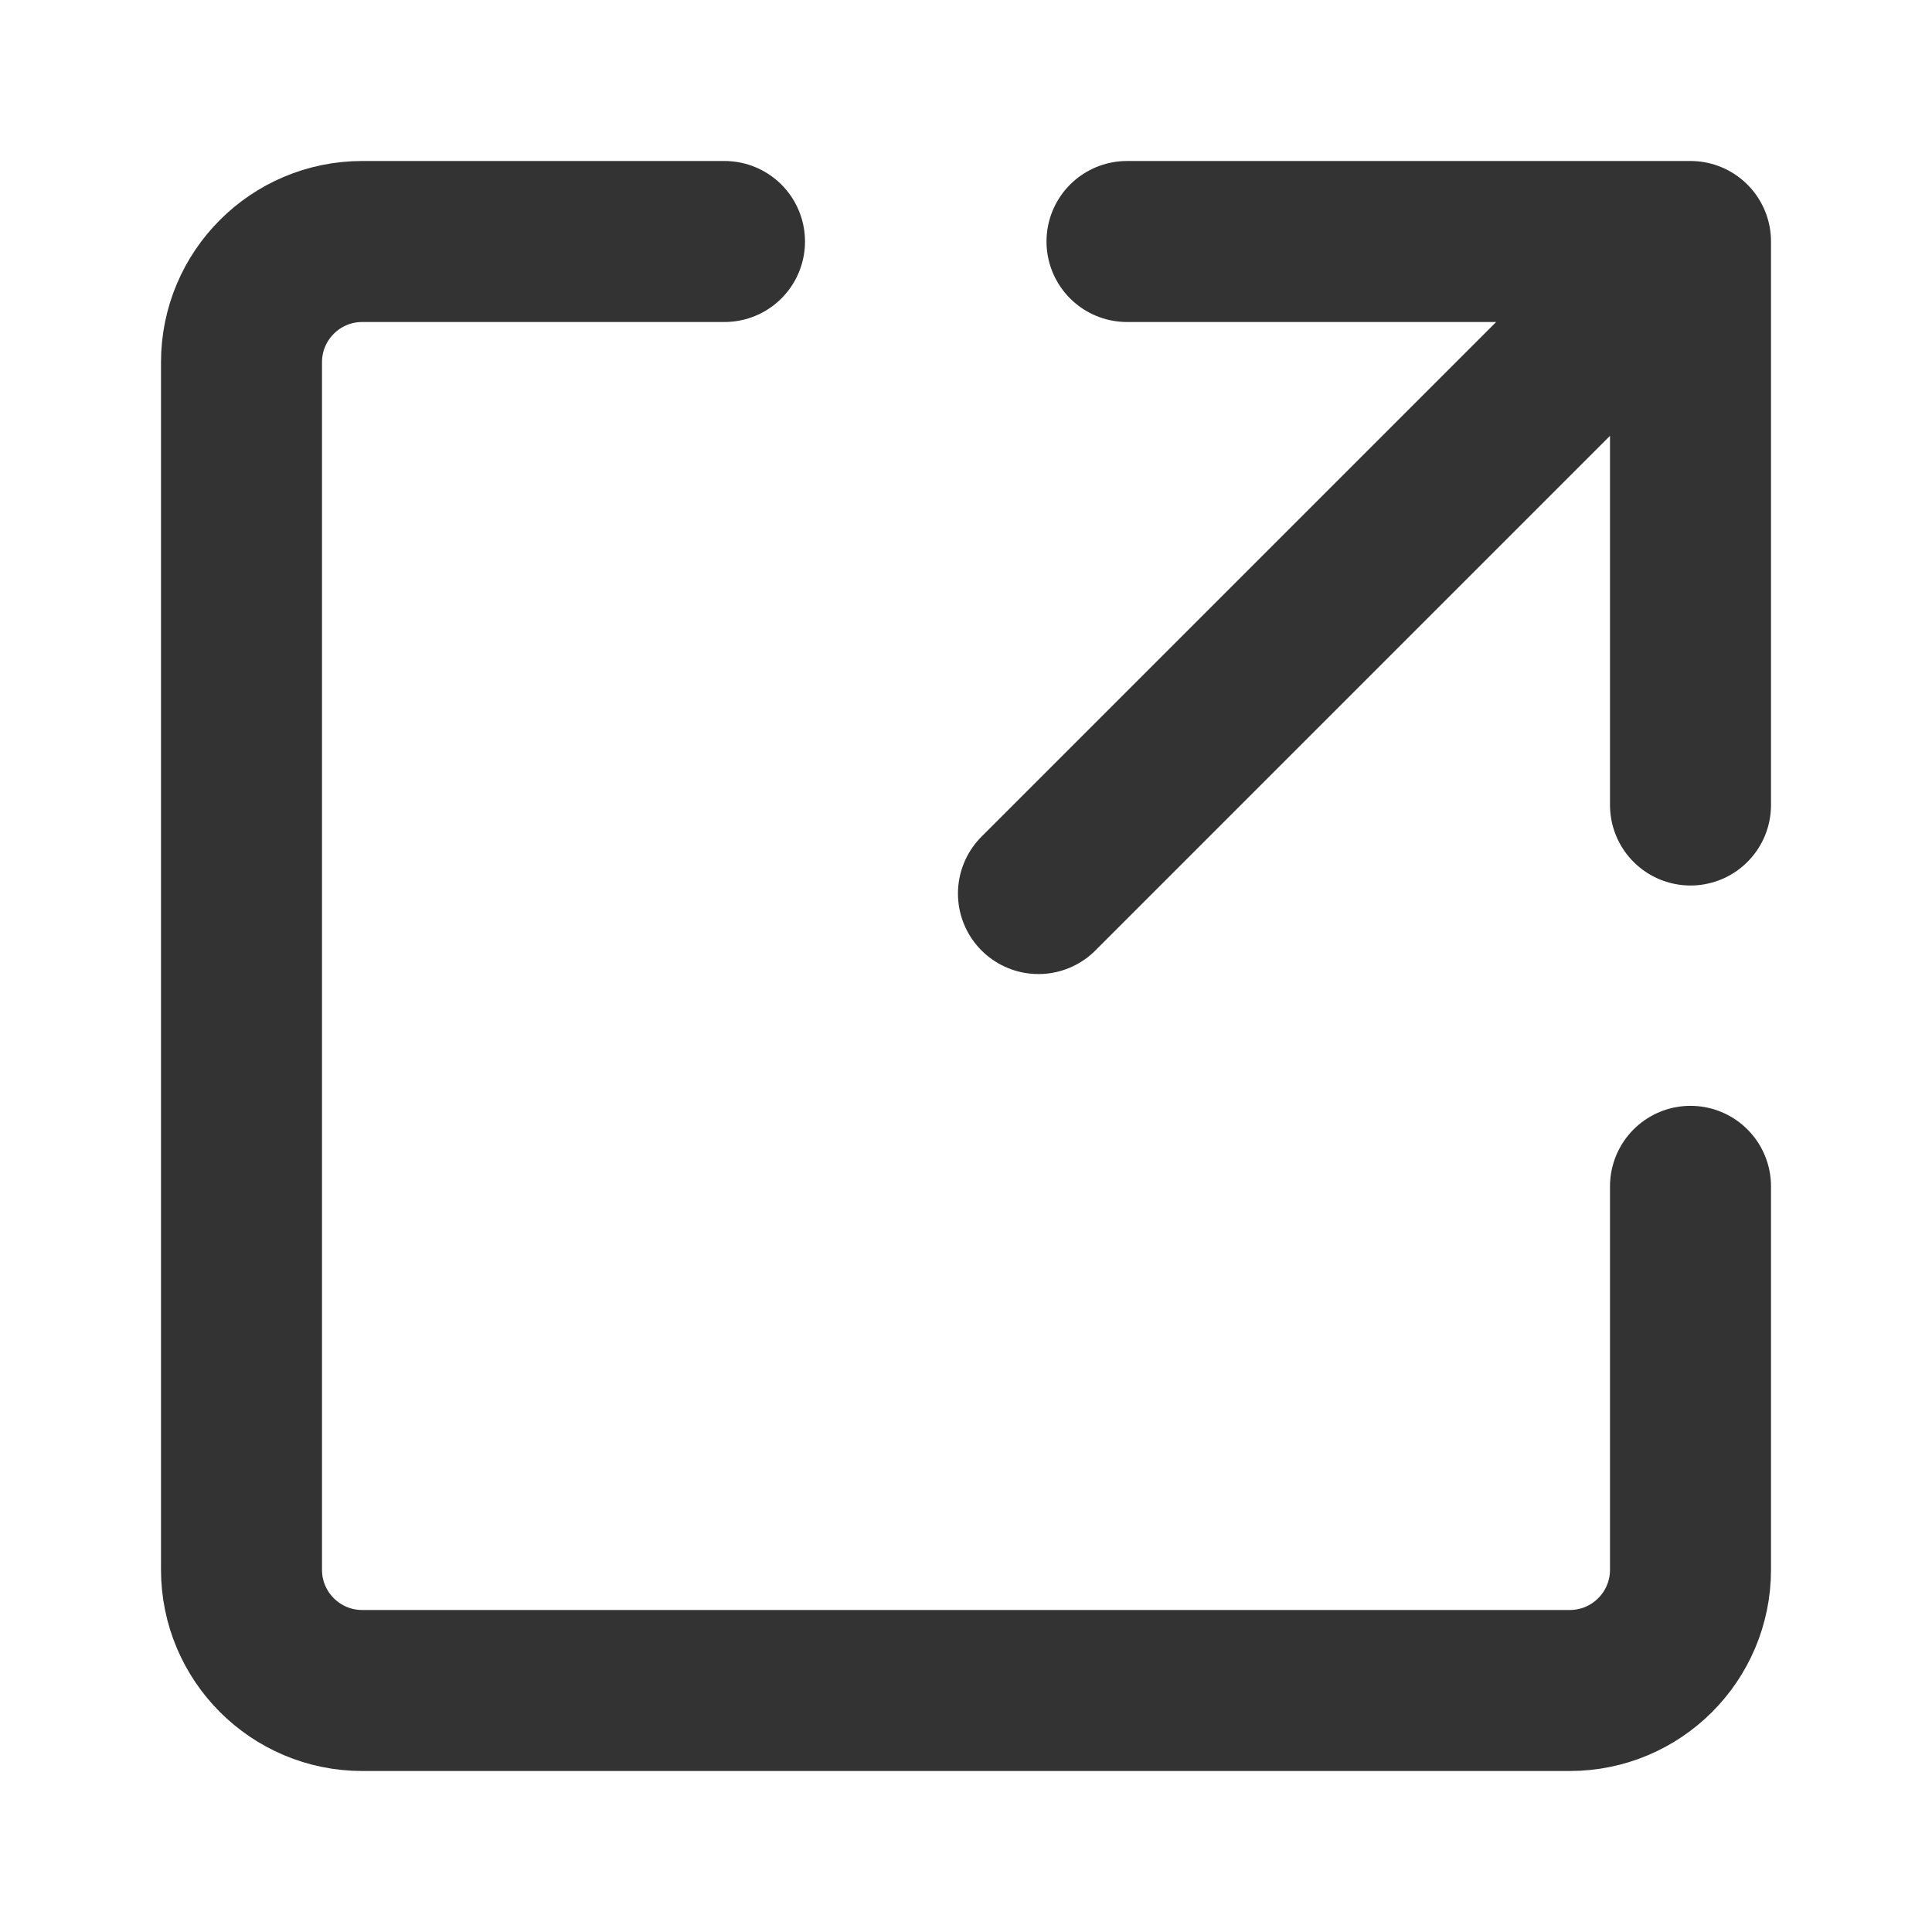
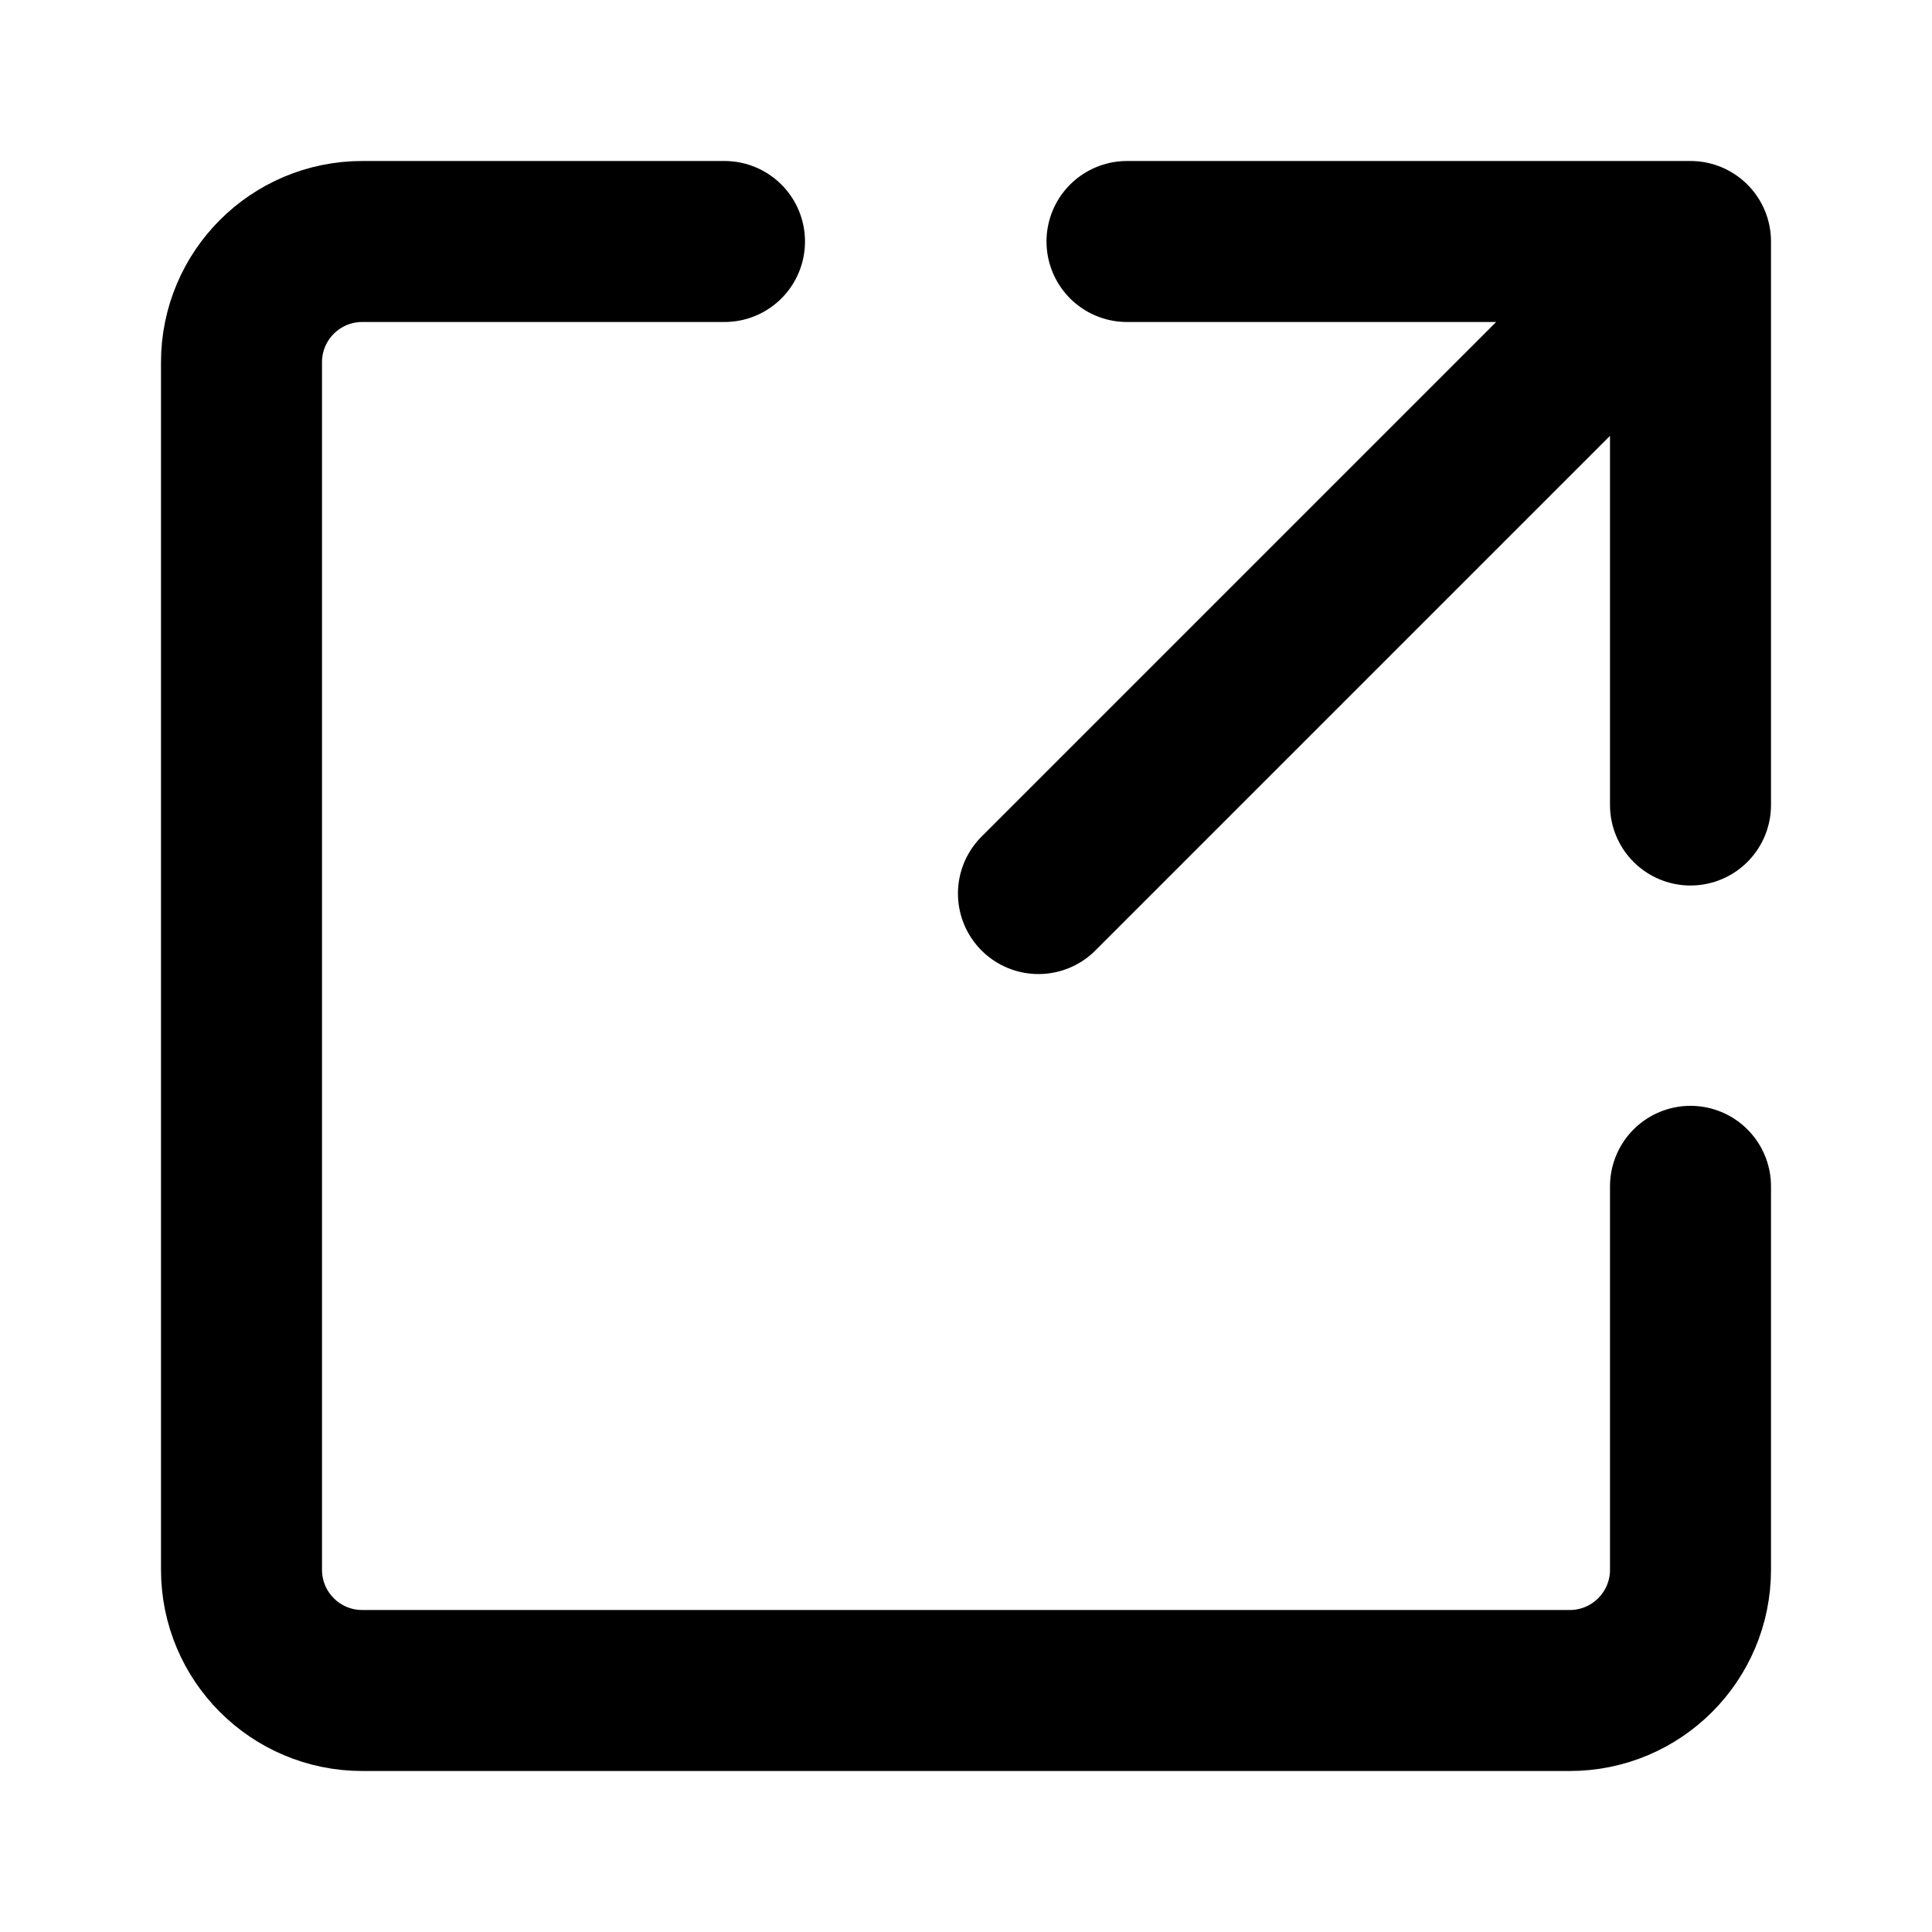
<svg xmlns="http://www.w3.org/2000/svg" width="24" height="24" fill="none" viewBox="0 0 48 48">
-   <path stroke="#333" stroke-linecap="round" stroke-linejoin="round" stroke-width="4" d="M28 6h14v14m0 9.474V39a3 3 0 0 1-3 3H9a3 3 0 0 1-3-3V9a3 3 0 0 1 3-3h9m7.8 16.2L41.1 6.9" />
+   <path stroke="currentColor" stroke-linecap="round" stroke-linejoin="round" stroke-width="4" d="M28 6h14v14m0 9.474V39a3 3 0 0 1-3 3H9a3 3 0 0 1-3-3V9a3 3 0 0 1 3-3h9m7.8 16.2L41.1 6.9" />
</svg>
